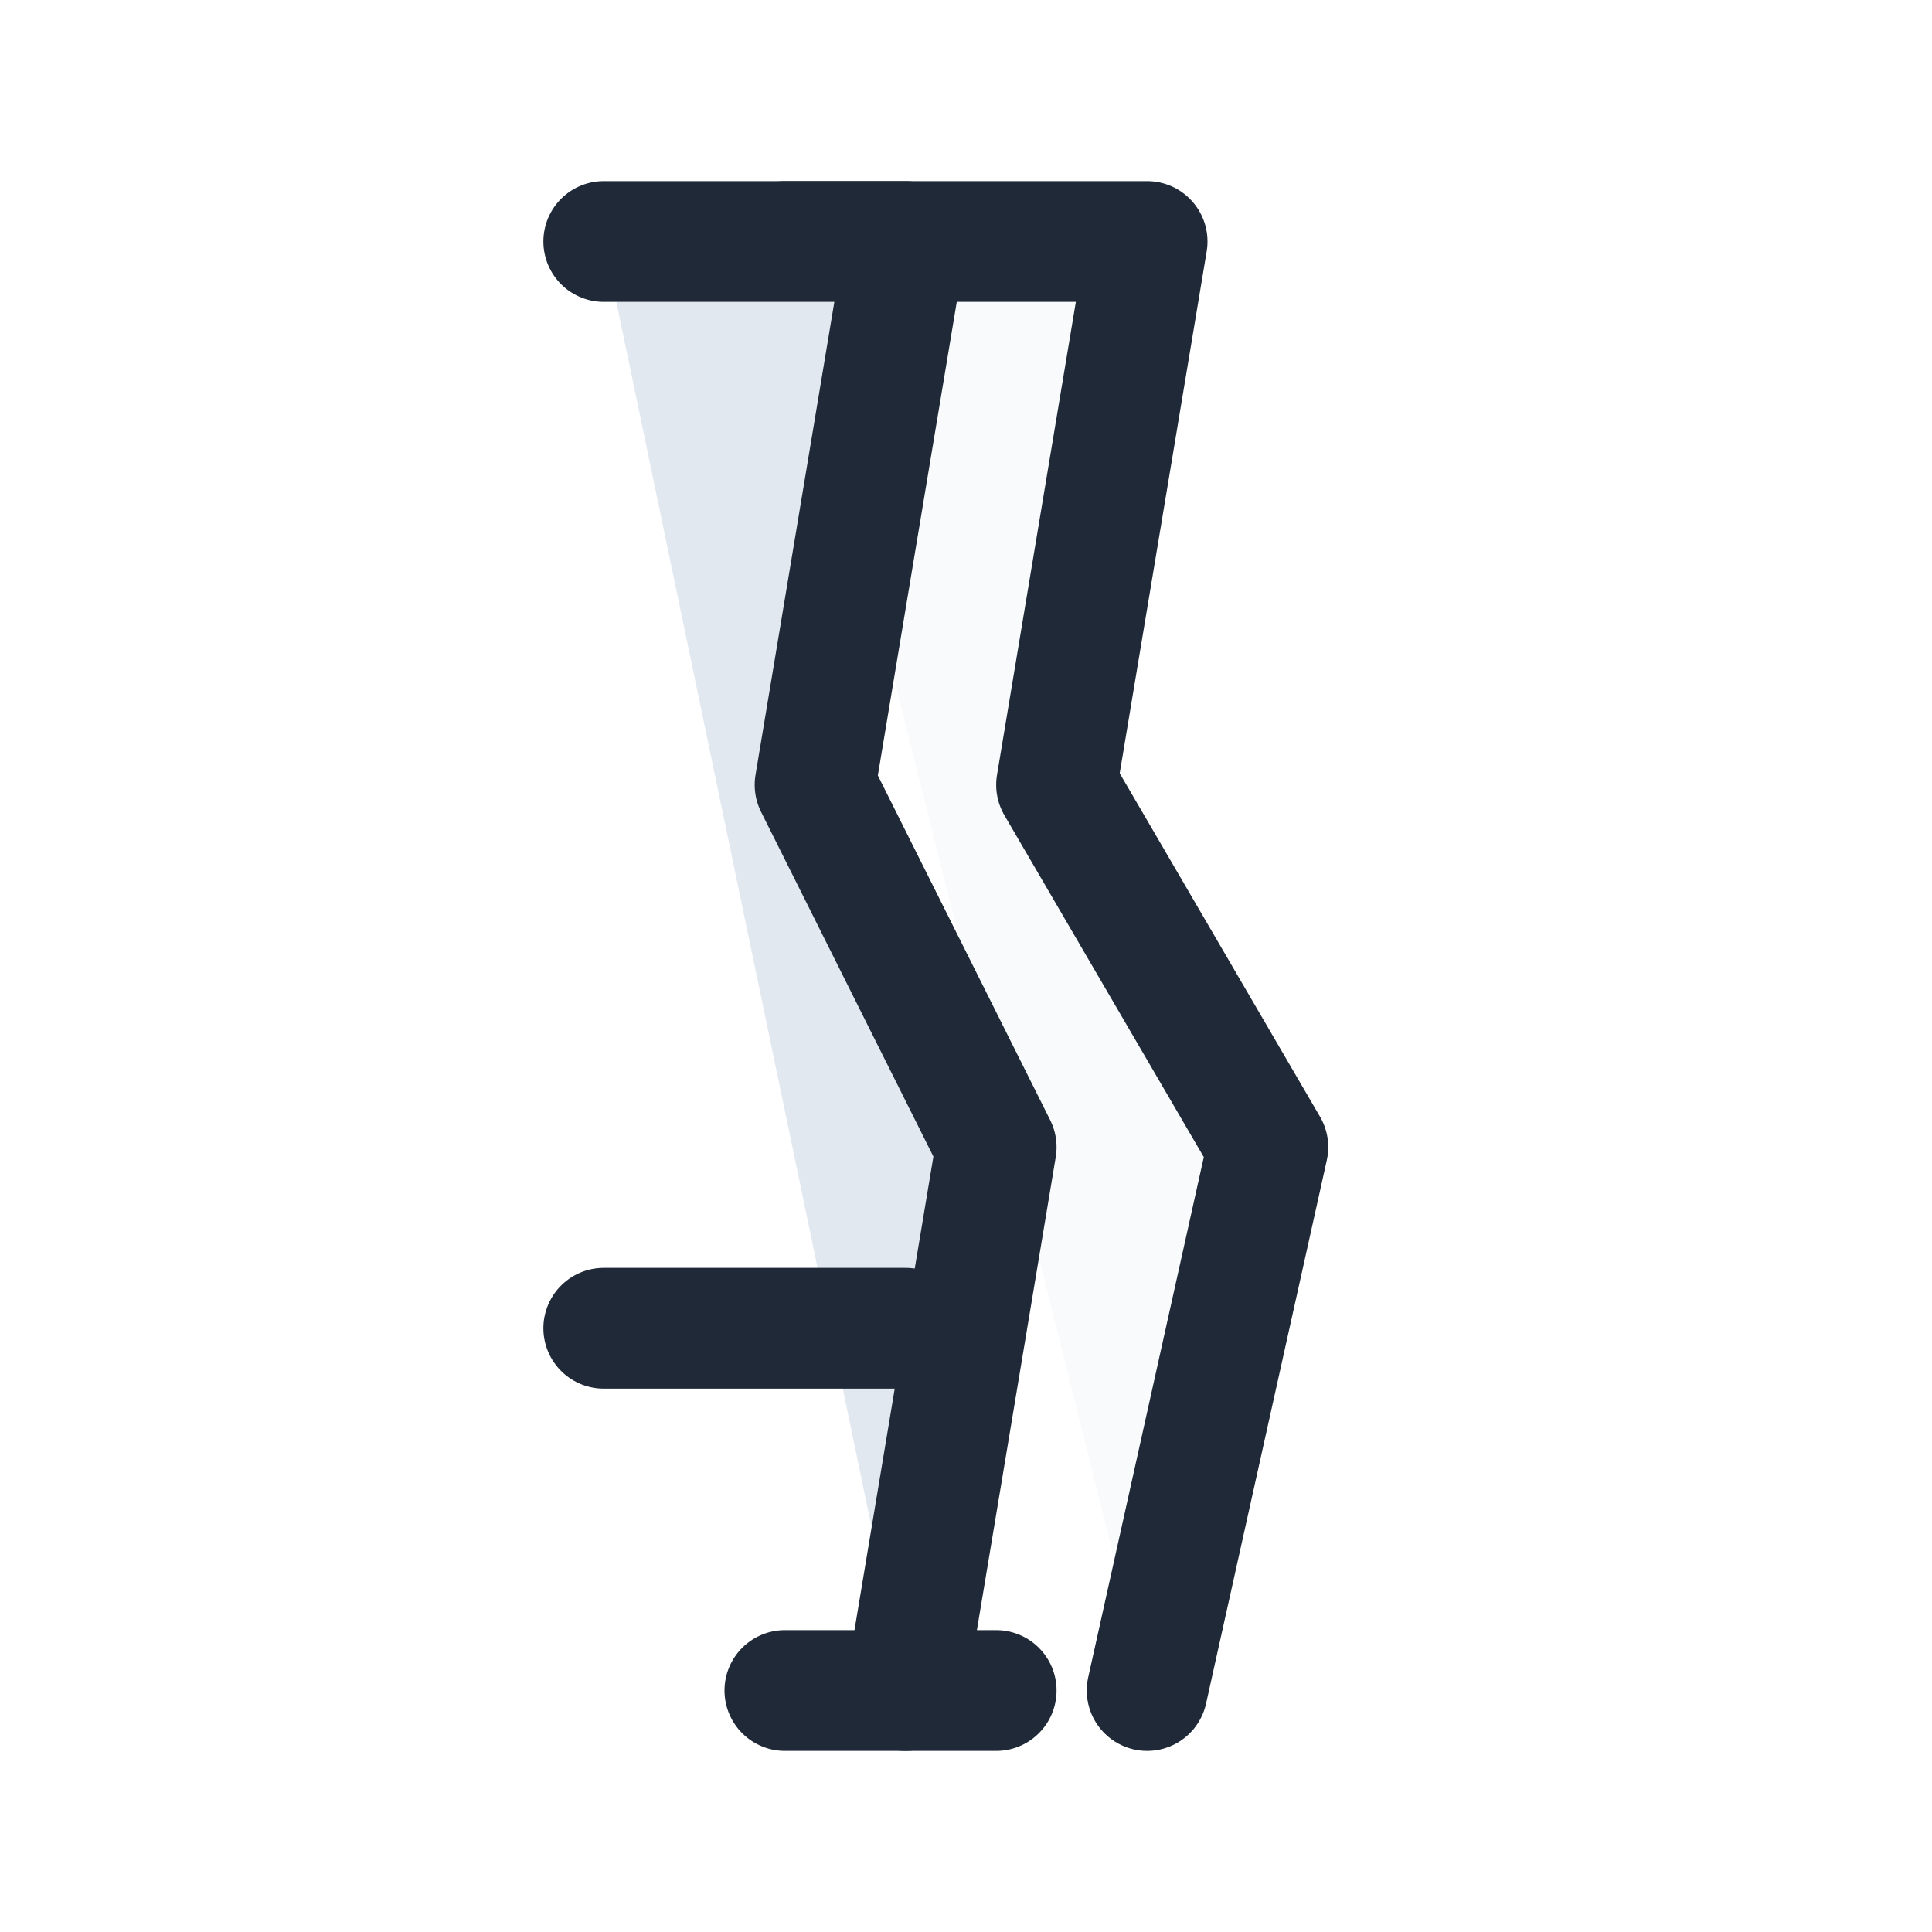
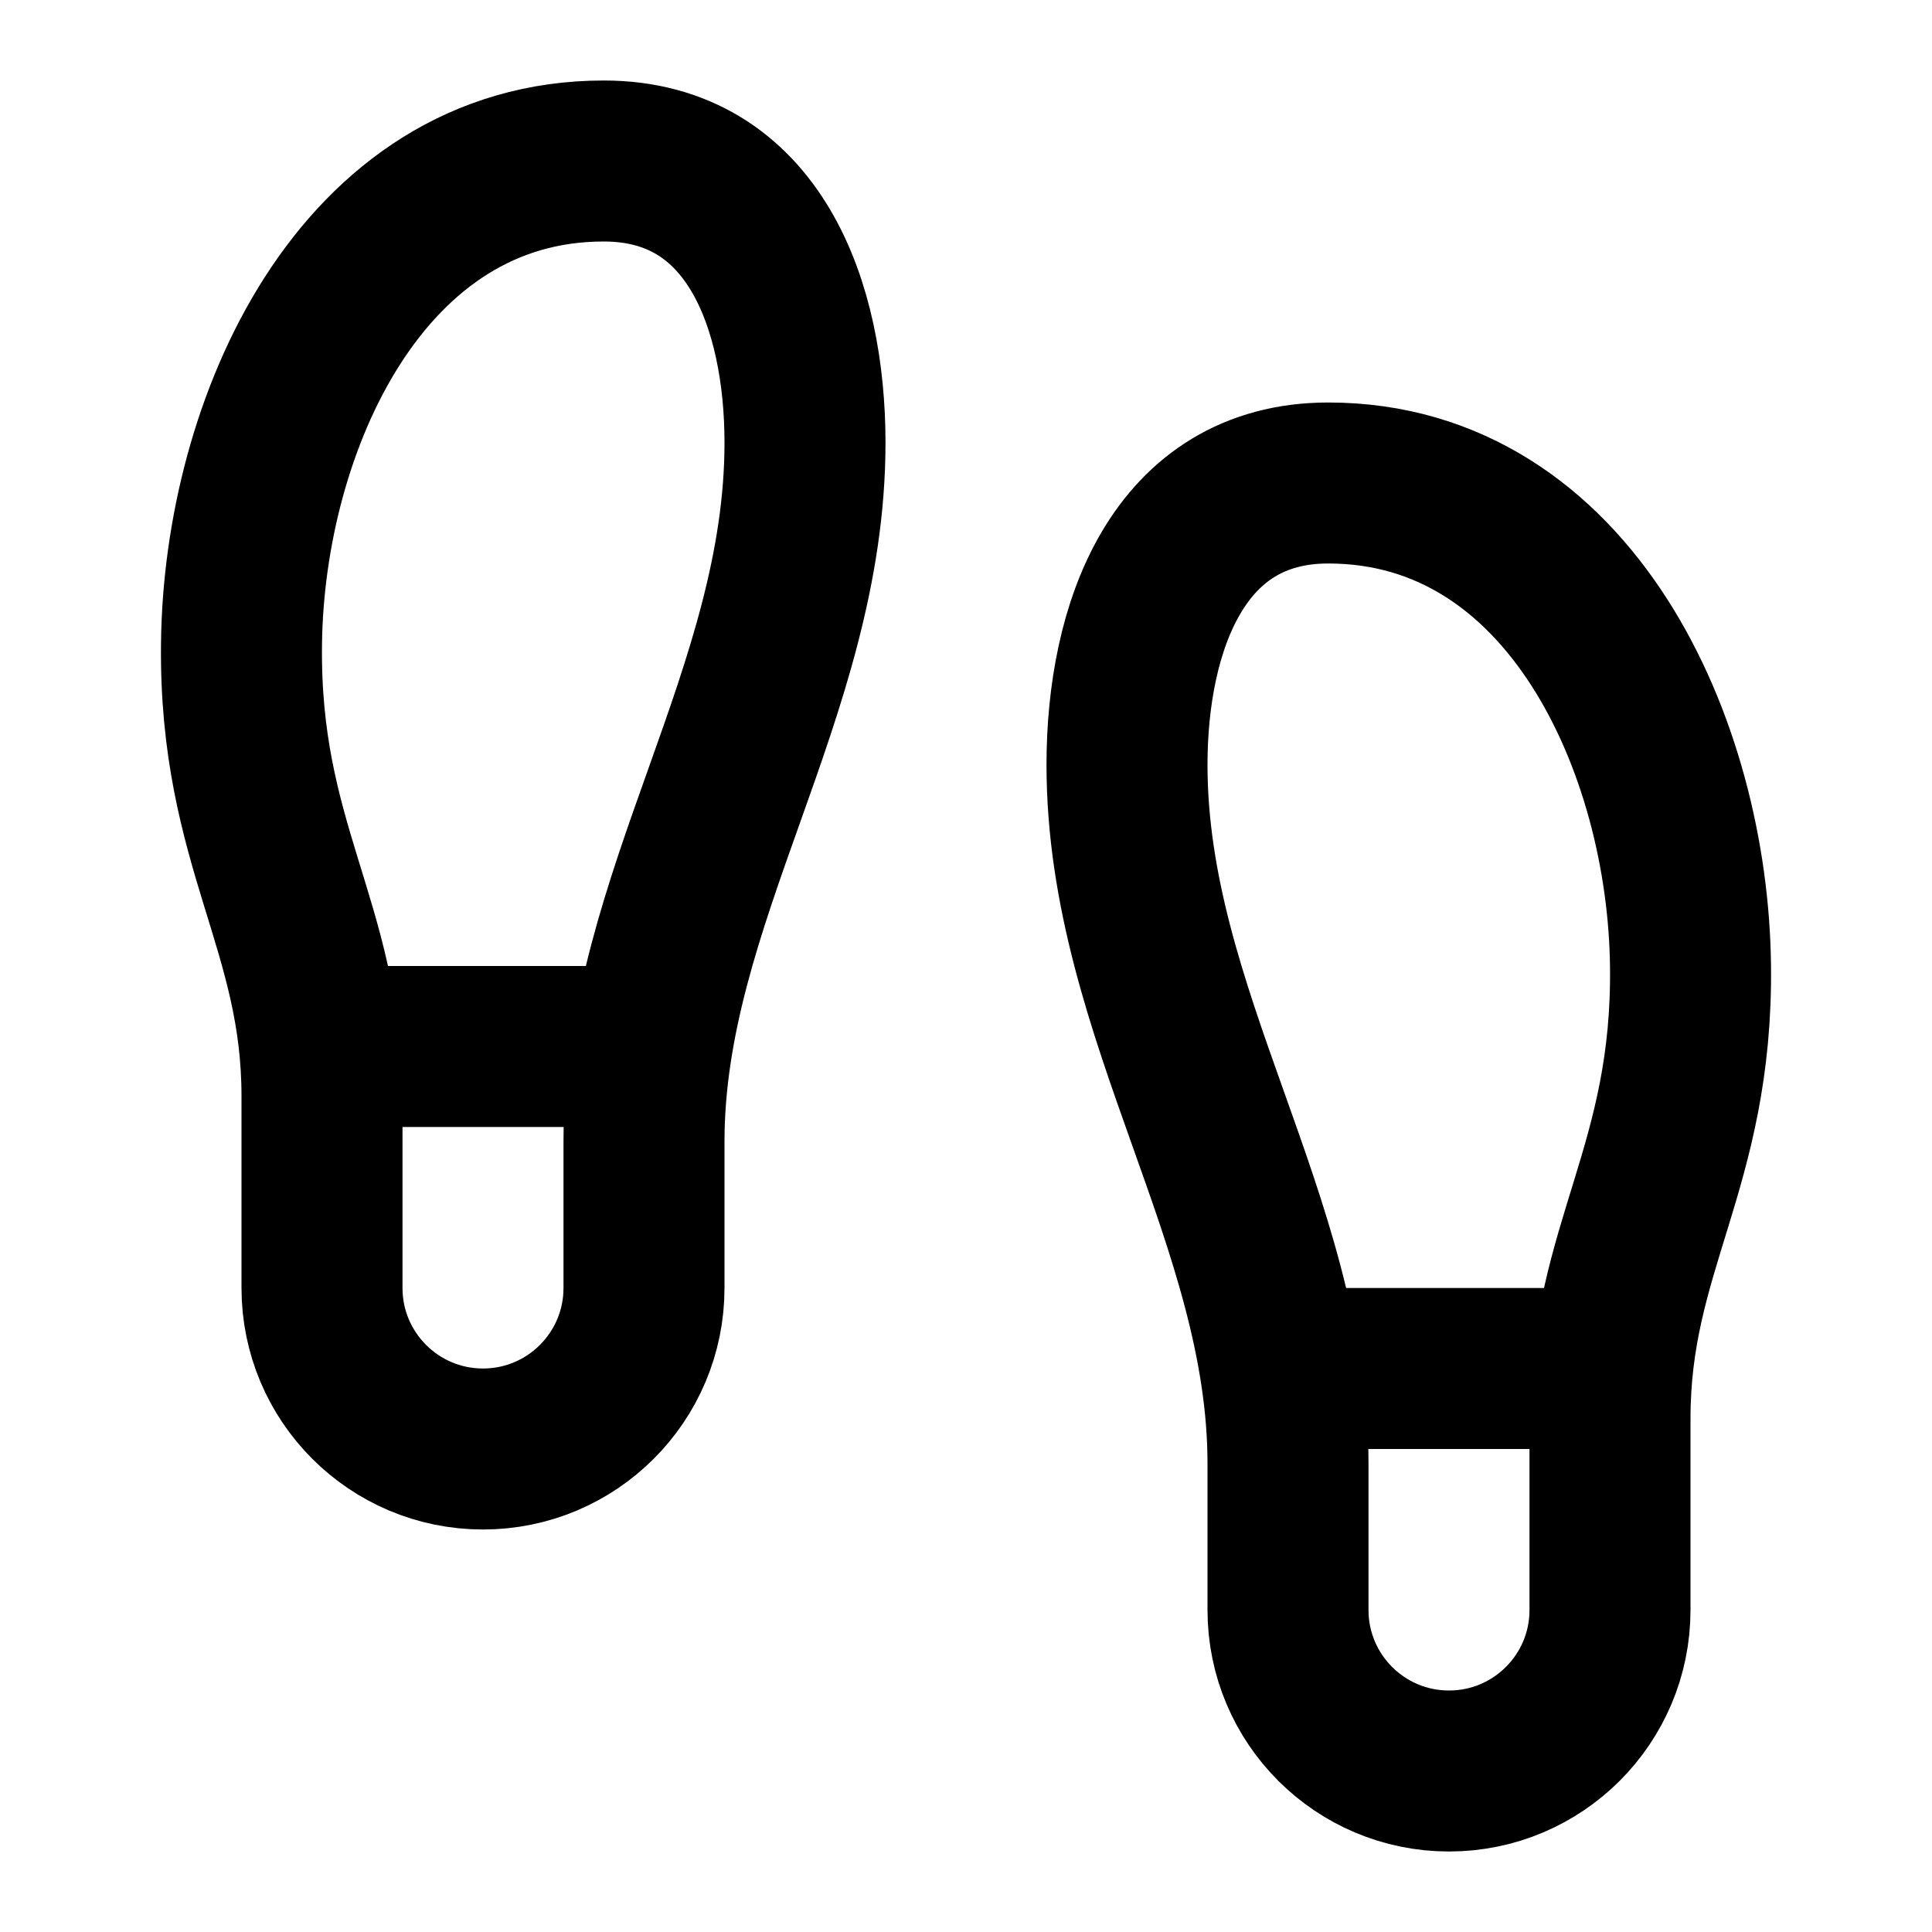
- <svg xmlns="http://www.w3.org/2000/svg" viewBox="0 0 64 64" fill="none" stroke="#1f2937" stroke-width="4" stroke-linecap="round" stroke-linejoin="round">
-   <path d="M26 8h12l-3 18 7 12-4 18" fill="#f8fafc" stroke="#1f2937" />
-   <path d="M20 8h10l-3 18 6 12-3 18" fill="#e2e8f0" stroke="#1f2937" />
-   <path d="M20 44h10" />
-   <path d="M26 56h7" />
+ <svg xmlns="http://www.w3.org/2000/svg" width="24" height="24" viewBox="0 0 24 24" fill="none" stroke="currentColor" stroke-width="2" stroke-linecap="round" stroke-linejoin="round">
+   <path d="M4 16v-2.38C4 11.5 2.97 10.5 3 8c.03-2.72 1.49-6 4.5-6C9.37 2 10 3.8 10 5.5c0 3.11-2 5.66-2 8.68V16a2 2 0 1 1-4 0Z" />
+   <path d="M20 20v-2.38c0-2.12 1.03-3.12 1-5.62-.03-2.72-1.49-6-4.5-6C14.63 6 14 7.8 14 9.5c0 3.11 2 5.66 2 8.68V20a2 2 0 1 0 4 0Z" />
+   <path d="M16 17h4" />
+   <path d="M4 13h4" />
</svg>
